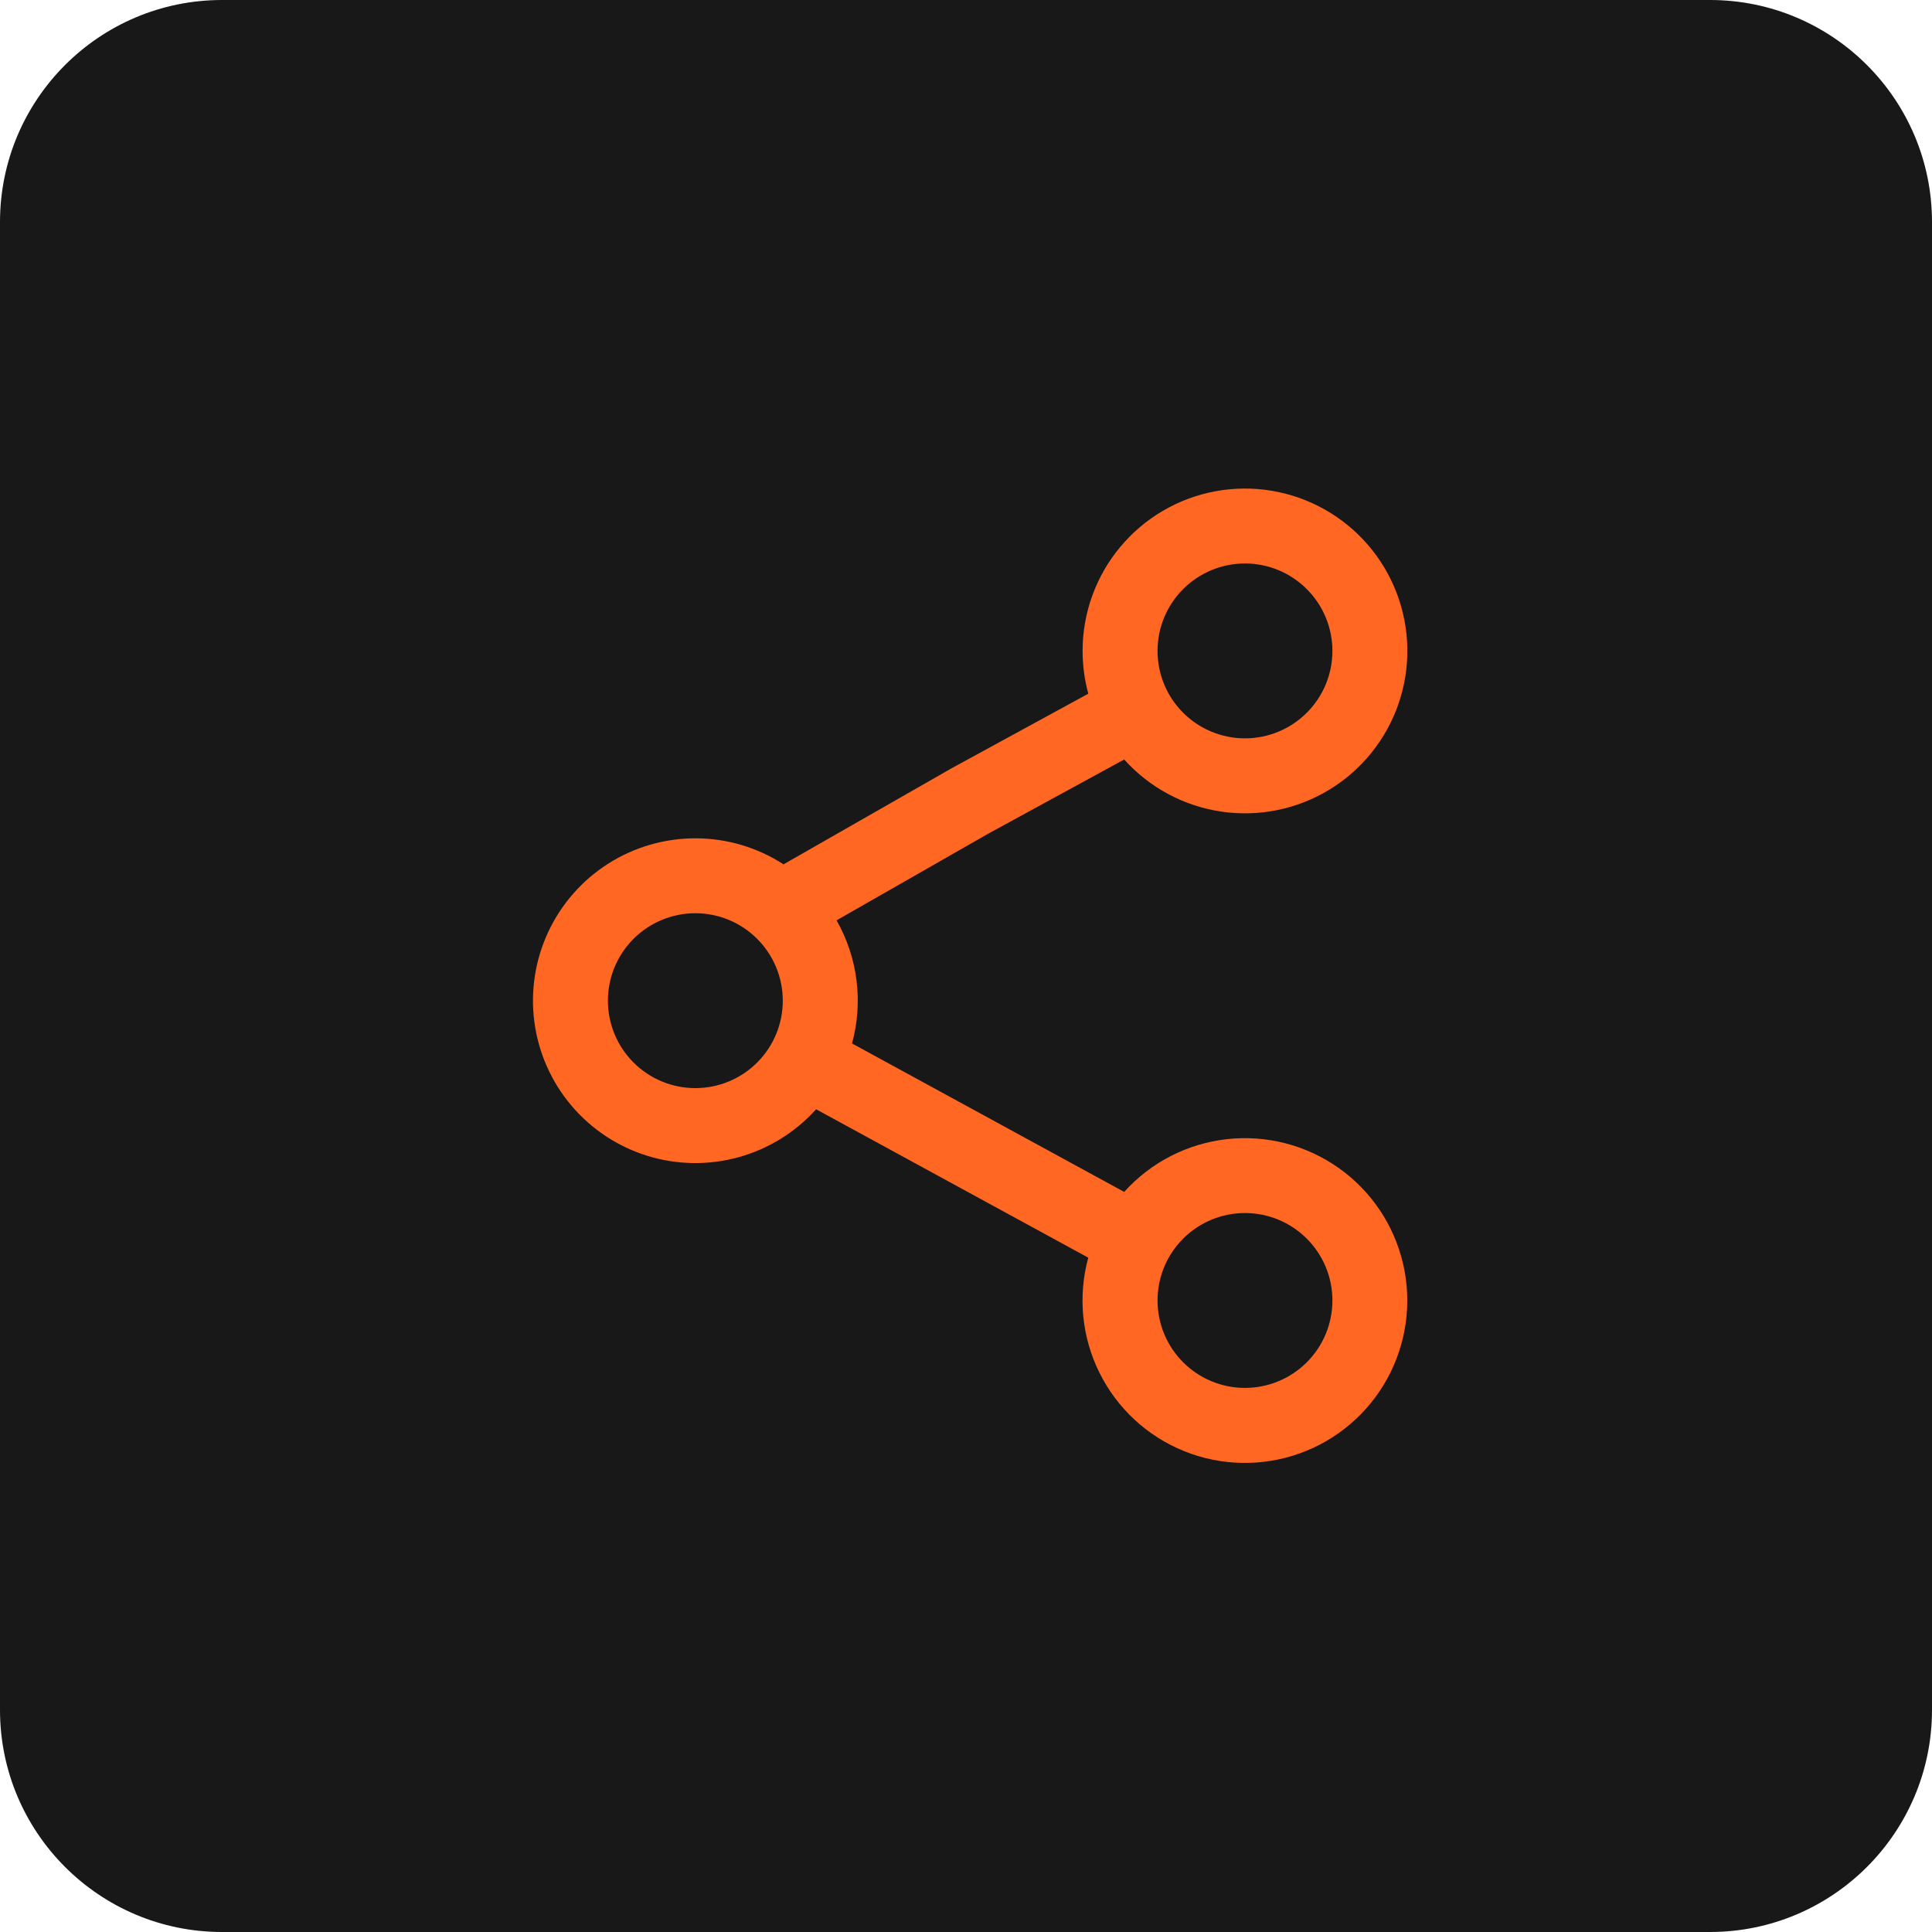
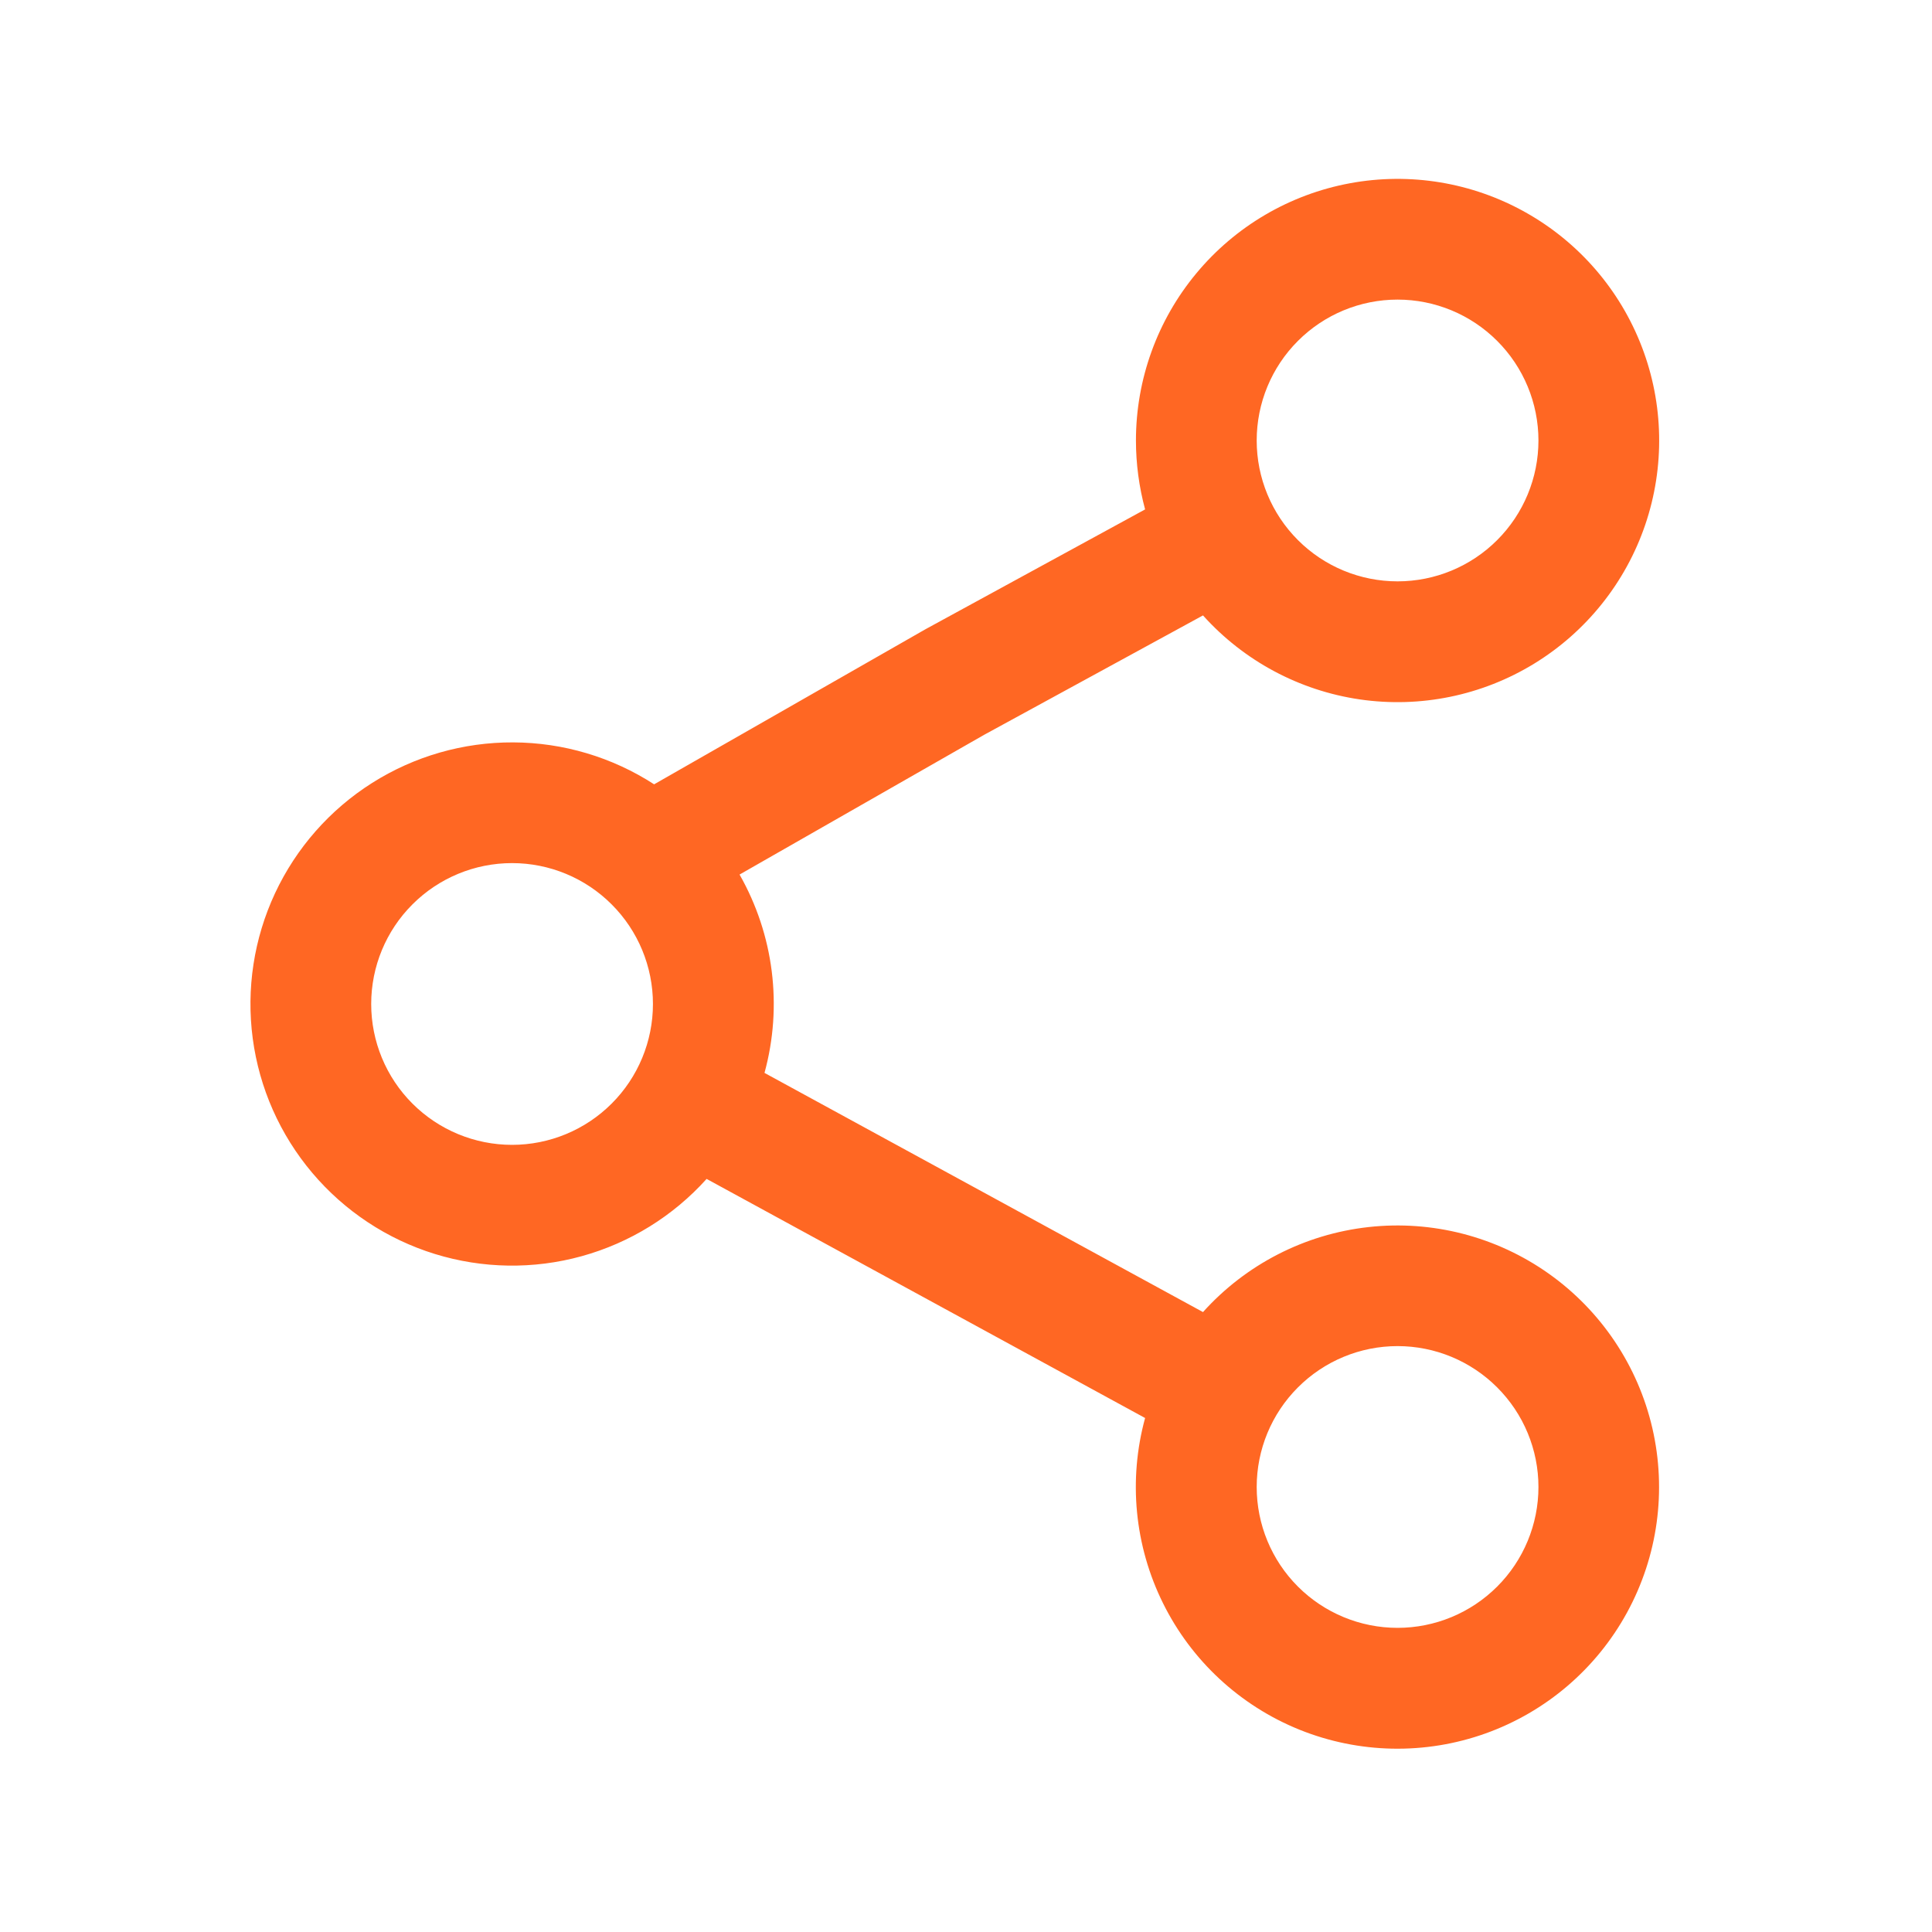
- <svg xmlns="http://www.w3.org/2000/svg" width="87" height="87" viewBox="0 0 87 87" fill="none">
-   <rect width="87" height="87" rx="10" fill="#181818" />
-   <path fill-rule="evenodd" clip-rule="evenodd" d="M48.75 29.312C48.75 27.603 49.348 25.949 50.441 24.636C51.533 23.322 53.051 22.433 54.731 22.122C56.411 21.811 58.147 22.098 59.637 22.934C61.128 23.769 62.279 25.1 62.89 26.695C63.502 28.29 63.535 30.049 62.985 31.667C62.435 33.284 61.336 34.658 59.879 35.55C58.422 36.442 56.698 36.795 55.008 36.549C53.317 36.302 51.766 35.472 50.624 34.201L44.511 37.536L37.671 41.444C38.628 43.127 38.879 45.12 38.368 46.988L50.624 53.673C51.823 52.34 53.469 51.495 55.251 51.297C57.032 51.099 58.824 51.562 60.287 52.598C61.749 53.634 62.78 55.171 63.184 56.918C63.587 58.664 63.336 60.498 62.476 62.071C61.617 63.644 60.21 64.846 58.522 65.45C56.835 66.053 54.984 66.016 53.322 65.346C51.66 64.675 50.302 63.417 49.507 61.811C48.711 60.205 48.533 58.362 49.006 56.634L36.75 49.951C35.816 50.99 34.604 51.739 33.258 52.111C31.911 52.483 30.486 52.461 29.151 52.048C27.817 51.635 26.628 50.848 25.727 49.781C24.825 48.714 24.248 47.411 24.064 46.026C23.88 44.641 24.096 43.233 24.687 41.967C25.279 40.701 26.22 39.631 27.4 38.884C28.581 38.137 29.95 37.743 31.347 37.75C32.744 37.756 34.11 38.163 35.283 38.922L42.866 34.588L49.006 31.238C48.837 30.61 48.75 29.962 48.75 29.312ZM56.062 25.374C55.018 25.374 54.016 25.789 53.278 26.528C52.539 27.266 52.125 28.267 52.125 29.312C52.125 30.356 52.539 31.358 53.278 32.096C54.016 32.834 55.018 33.249 56.062 33.249C57.106 33.249 58.108 32.834 58.846 32.096C59.585 31.358 60 30.356 60 29.312C60 28.267 59.585 27.266 58.846 26.528C58.108 25.789 57.106 25.374 56.062 25.374ZM31.312 41.124C30.268 41.124 29.266 41.539 28.528 42.278C27.789 43.016 27.375 44.017 27.375 45.062C27.375 46.106 27.789 47.108 28.528 47.846C29.266 48.584 30.268 48.999 31.312 48.999C32.356 48.999 33.358 48.584 34.096 47.846C34.835 47.108 35.25 46.106 35.25 45.062C35.25 44.017 34.835 43.016 34.096 42.278C33.358 41.539 32.356 41.124 31.312 41.124ZM52.125 58.562C52.125 57.517 52.539 56.516 53.278 55.778C54.016 55.039 55.018 54.624 56.062 54.624C57.106 54.624 58.108 55.039 58.846 55.778C59.585 56.516 60 57.517 60 58.562C60 59.606 59.585 60.608 58.846 61.346C58.108 62.084 57.106 62.499 56.062 62.499C55.018 62.499 54.016 62.084 53.278 61.346C52.539 60.608 52.125 59.606 52.125 58.562Z" fill="#FF6723" />
+ <svg xmlns="http://www.w3.org/2000/svg" width="54" height="54" viewBox="0 0 54 54" fill="none">
+   <path fill-rule="evenodd" clip-rule="evenodd" d="M31.75 12.312C31.75 10.603 32.348 8.949 33.441 7.636C34.533 6.322 36.051 5.433 37.731 5.122C39.411 4.811 41.147 5.098 42.637 5.934C44.128 6.769 45.279 8.1 45.89 9.695C46.502 11.29 46.535 13.049 45.985 14.667C45.435 16.284 44.336 17.658 42.879 18.55C41.422 19.442 39.698 19.795 38.008 19.549C36.317 19.302 34.766 18.472 33.624 17.201L27.511 20.536L20.671 24.444C21.628 26.127 21.879 28.12 21.368 29.988L33.624 36.673C34.823 35.34 36.469 34.495 38.251 34.297C40.032 34.099 41.824 34.562 43.287 35.598C44.749 36.634 45.78 38.171 46.184 39.918C46.587 41.664 46.336 43.498 45.476 45.071C44.617 46.644 43.21 47.846 41.522 48.45C39.835 49.053 37.984 49.016 36.322 48.346C34.66 47.675 33.302 46.417 32.507 44.811C31.711 43.205 31.533 41.362 32.006 39.634L19.75 32.951C18.816 33.99 17.604 34.739 16.258 35.111C14.911 35.483 13.486 35.461 12.151 35.048C10.817 34.635 9.628 33.848 8.727 32.781C7.825 31.714 7.248 30.411 7.064 29.026C6.88 27.641 7.096 26.233 7.687 24.967C8.279 23.701 9.22 22.631 10.4 21.884C11.581 21.137 12.95 20.743 14.347 20.75C15.744 20.756 17.11 21.163 18.283 21.922L25.866 17.588L32.006 14.238C31.837 13.61 31.75 12.962 31.75 12.312ZM39.062 8.374C38.018 8.374 37.016 8.789 36.278 9.528C35.539 10.266 35.125 11.268 35.125 12.312C35.125 13.356 35.539 14.358 36.278 15.096C37.016 15.835 38.018 16.249 39.062 16.249C40.106 16.249 41.108 15.835 41.846 15.096C42.585 14.358 43 13.356 43 12.312C43 11.268 42.585 10.266 41.846 9.528C41.108 8.789 40.106 8.374 39.062 8.374ZM14.312 24.124C13.268 24.124 12.266 24.539 11.528 25.278C10.789 26.016 10.375 27.017 10.375 28.062C10.375 29.106 10.789 30.108 11.528 30.846C12.266 31.584 13.268 31.999 14.312 31.999C15.356 31.999 16.358 31.584 17.096 30.846C17.835 30.108 18.25 29.106 18.25 28.062C18.25 27.017 17.835 26.016 17.096 25.278C16.358 24.539 15.356 24.124 14.312 24.124ZM35.125 41.562C35.125 40.517 35.539 39.516 36.278 38.778C37.016 38.039 38.018 37.624 39.062 37.624C40.106 37.624 41.108 38.039 41.846 38.778C42.585 39.516 43 40.517 43 41.562C43 42.606 42.585 43.608 41.846 44.346C41.108 45.084 40.106 45.499 39.062 45.499C38.018 45.499 37.016 45.084 36.278 44.346C35.539 43.608 35.125 42.606 35.125 41.562Z" fill="#FF6723" />
</svg>
